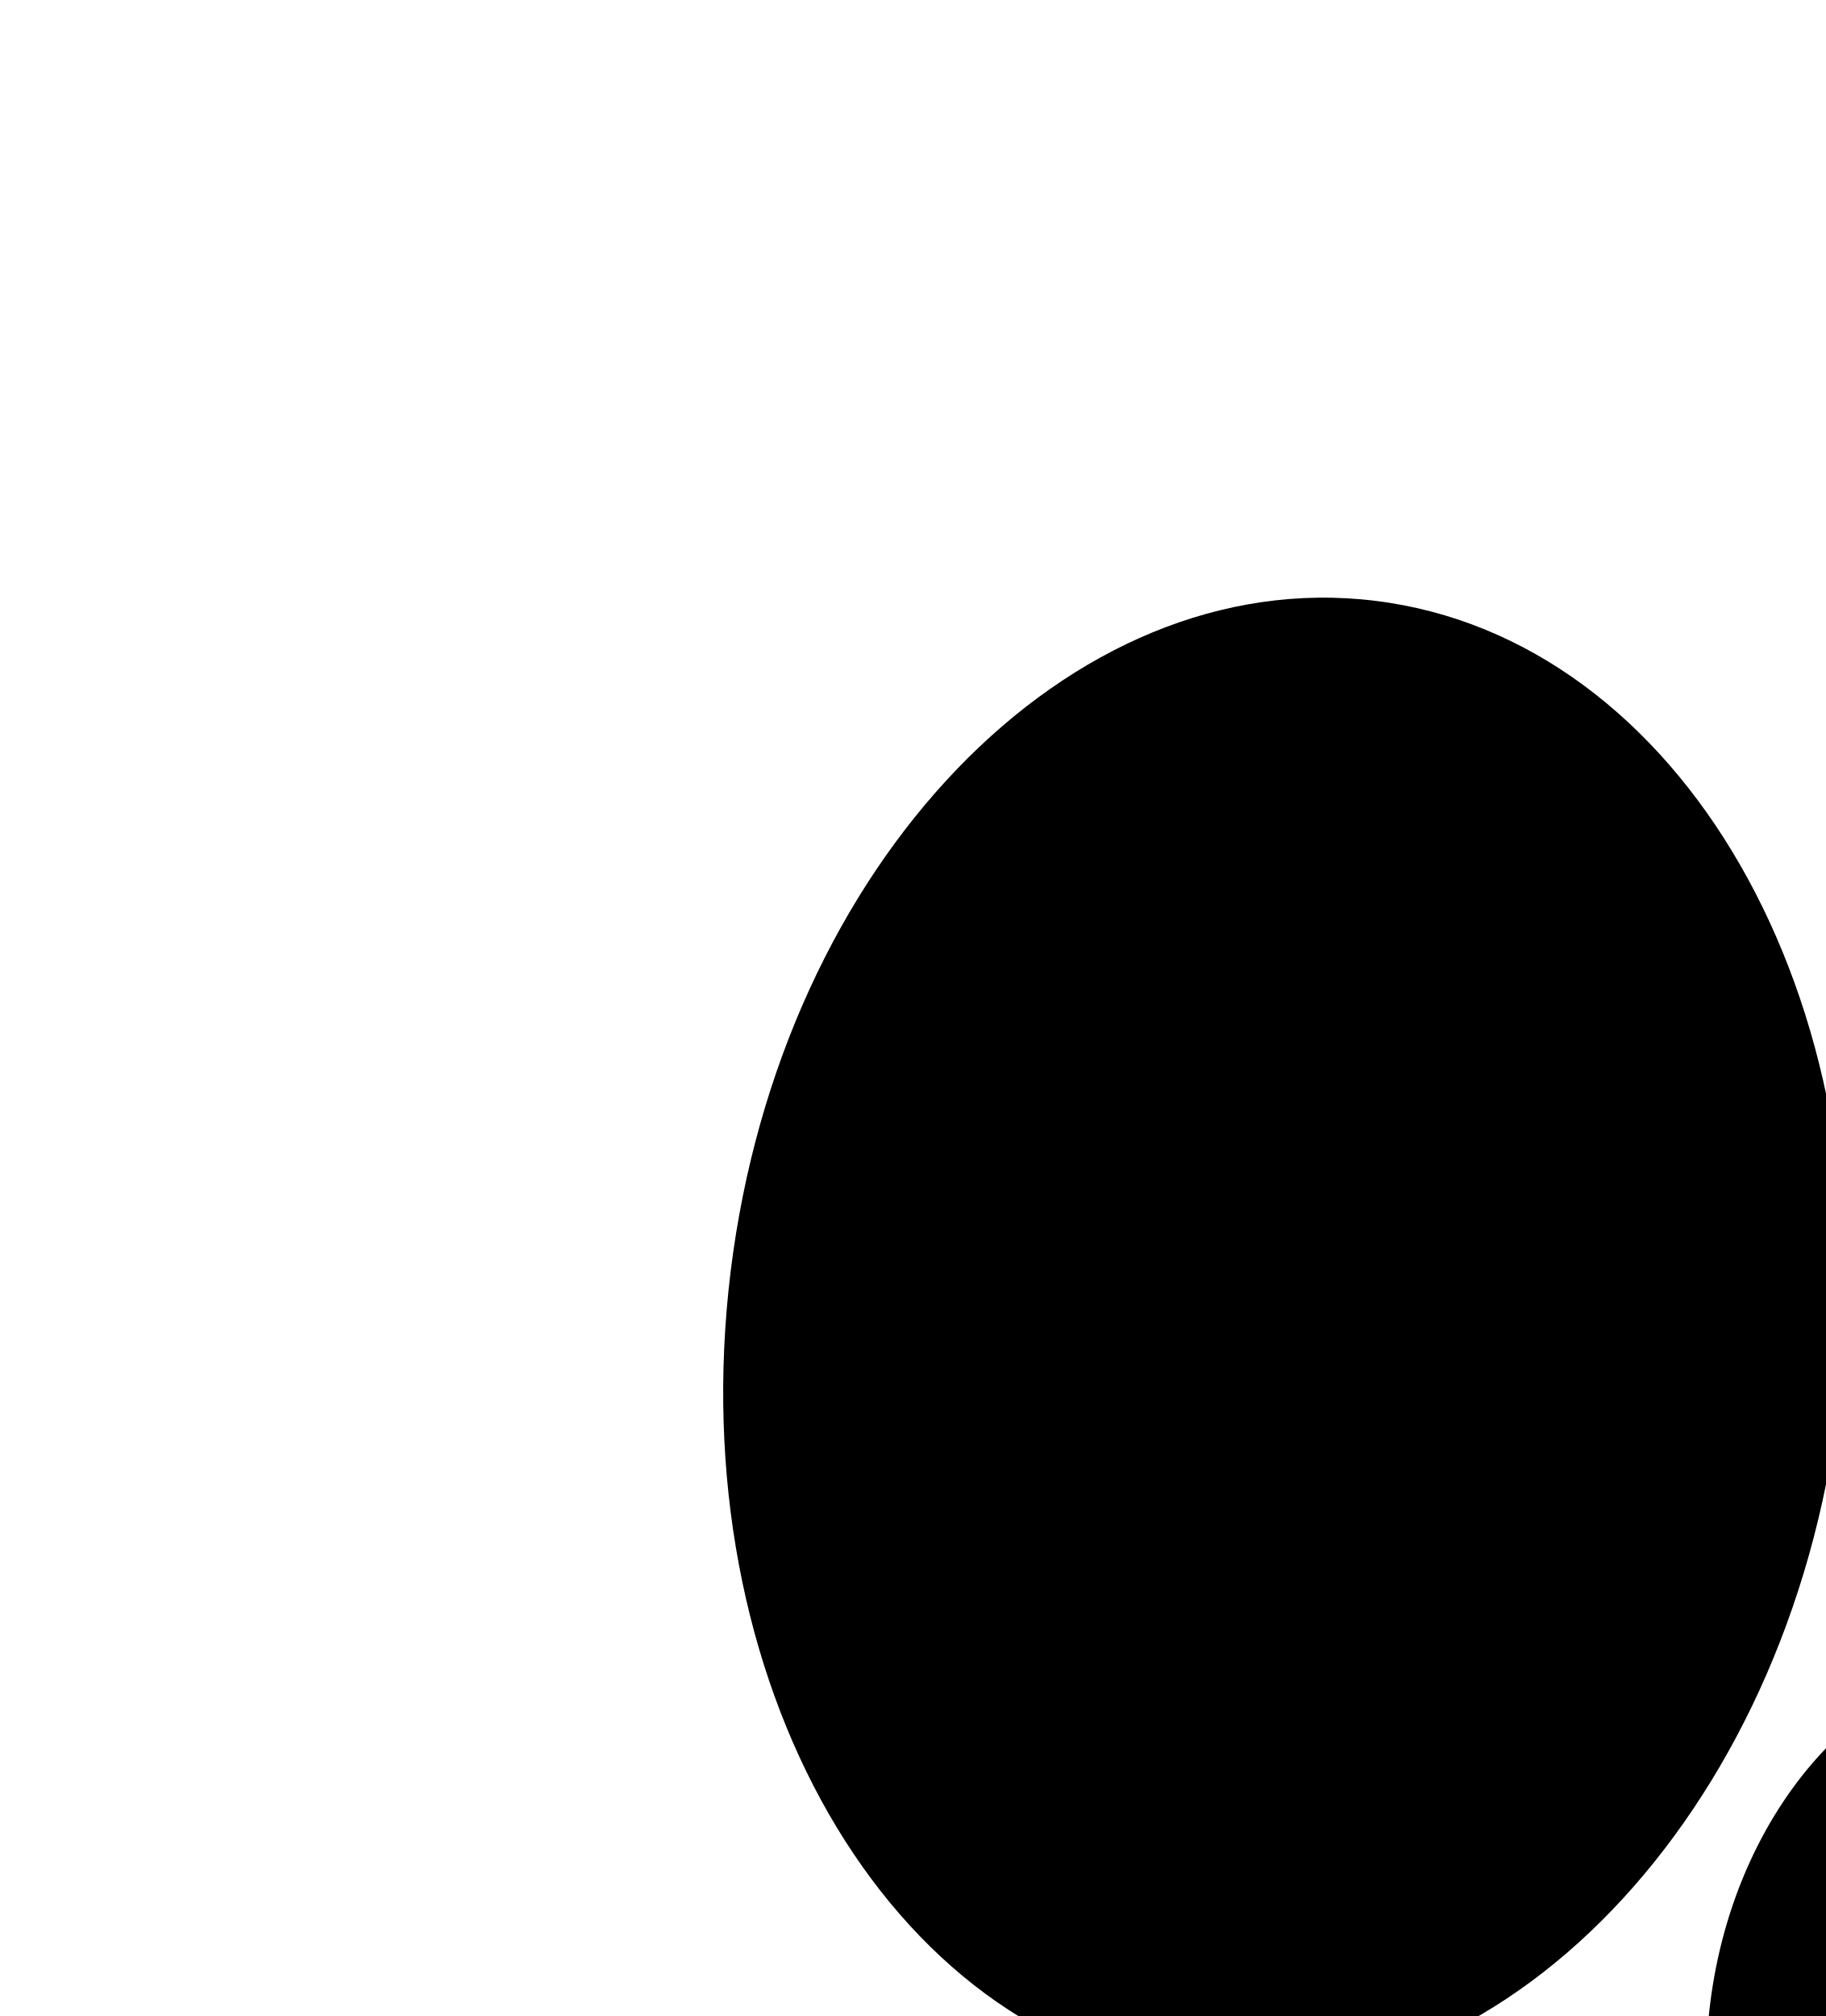
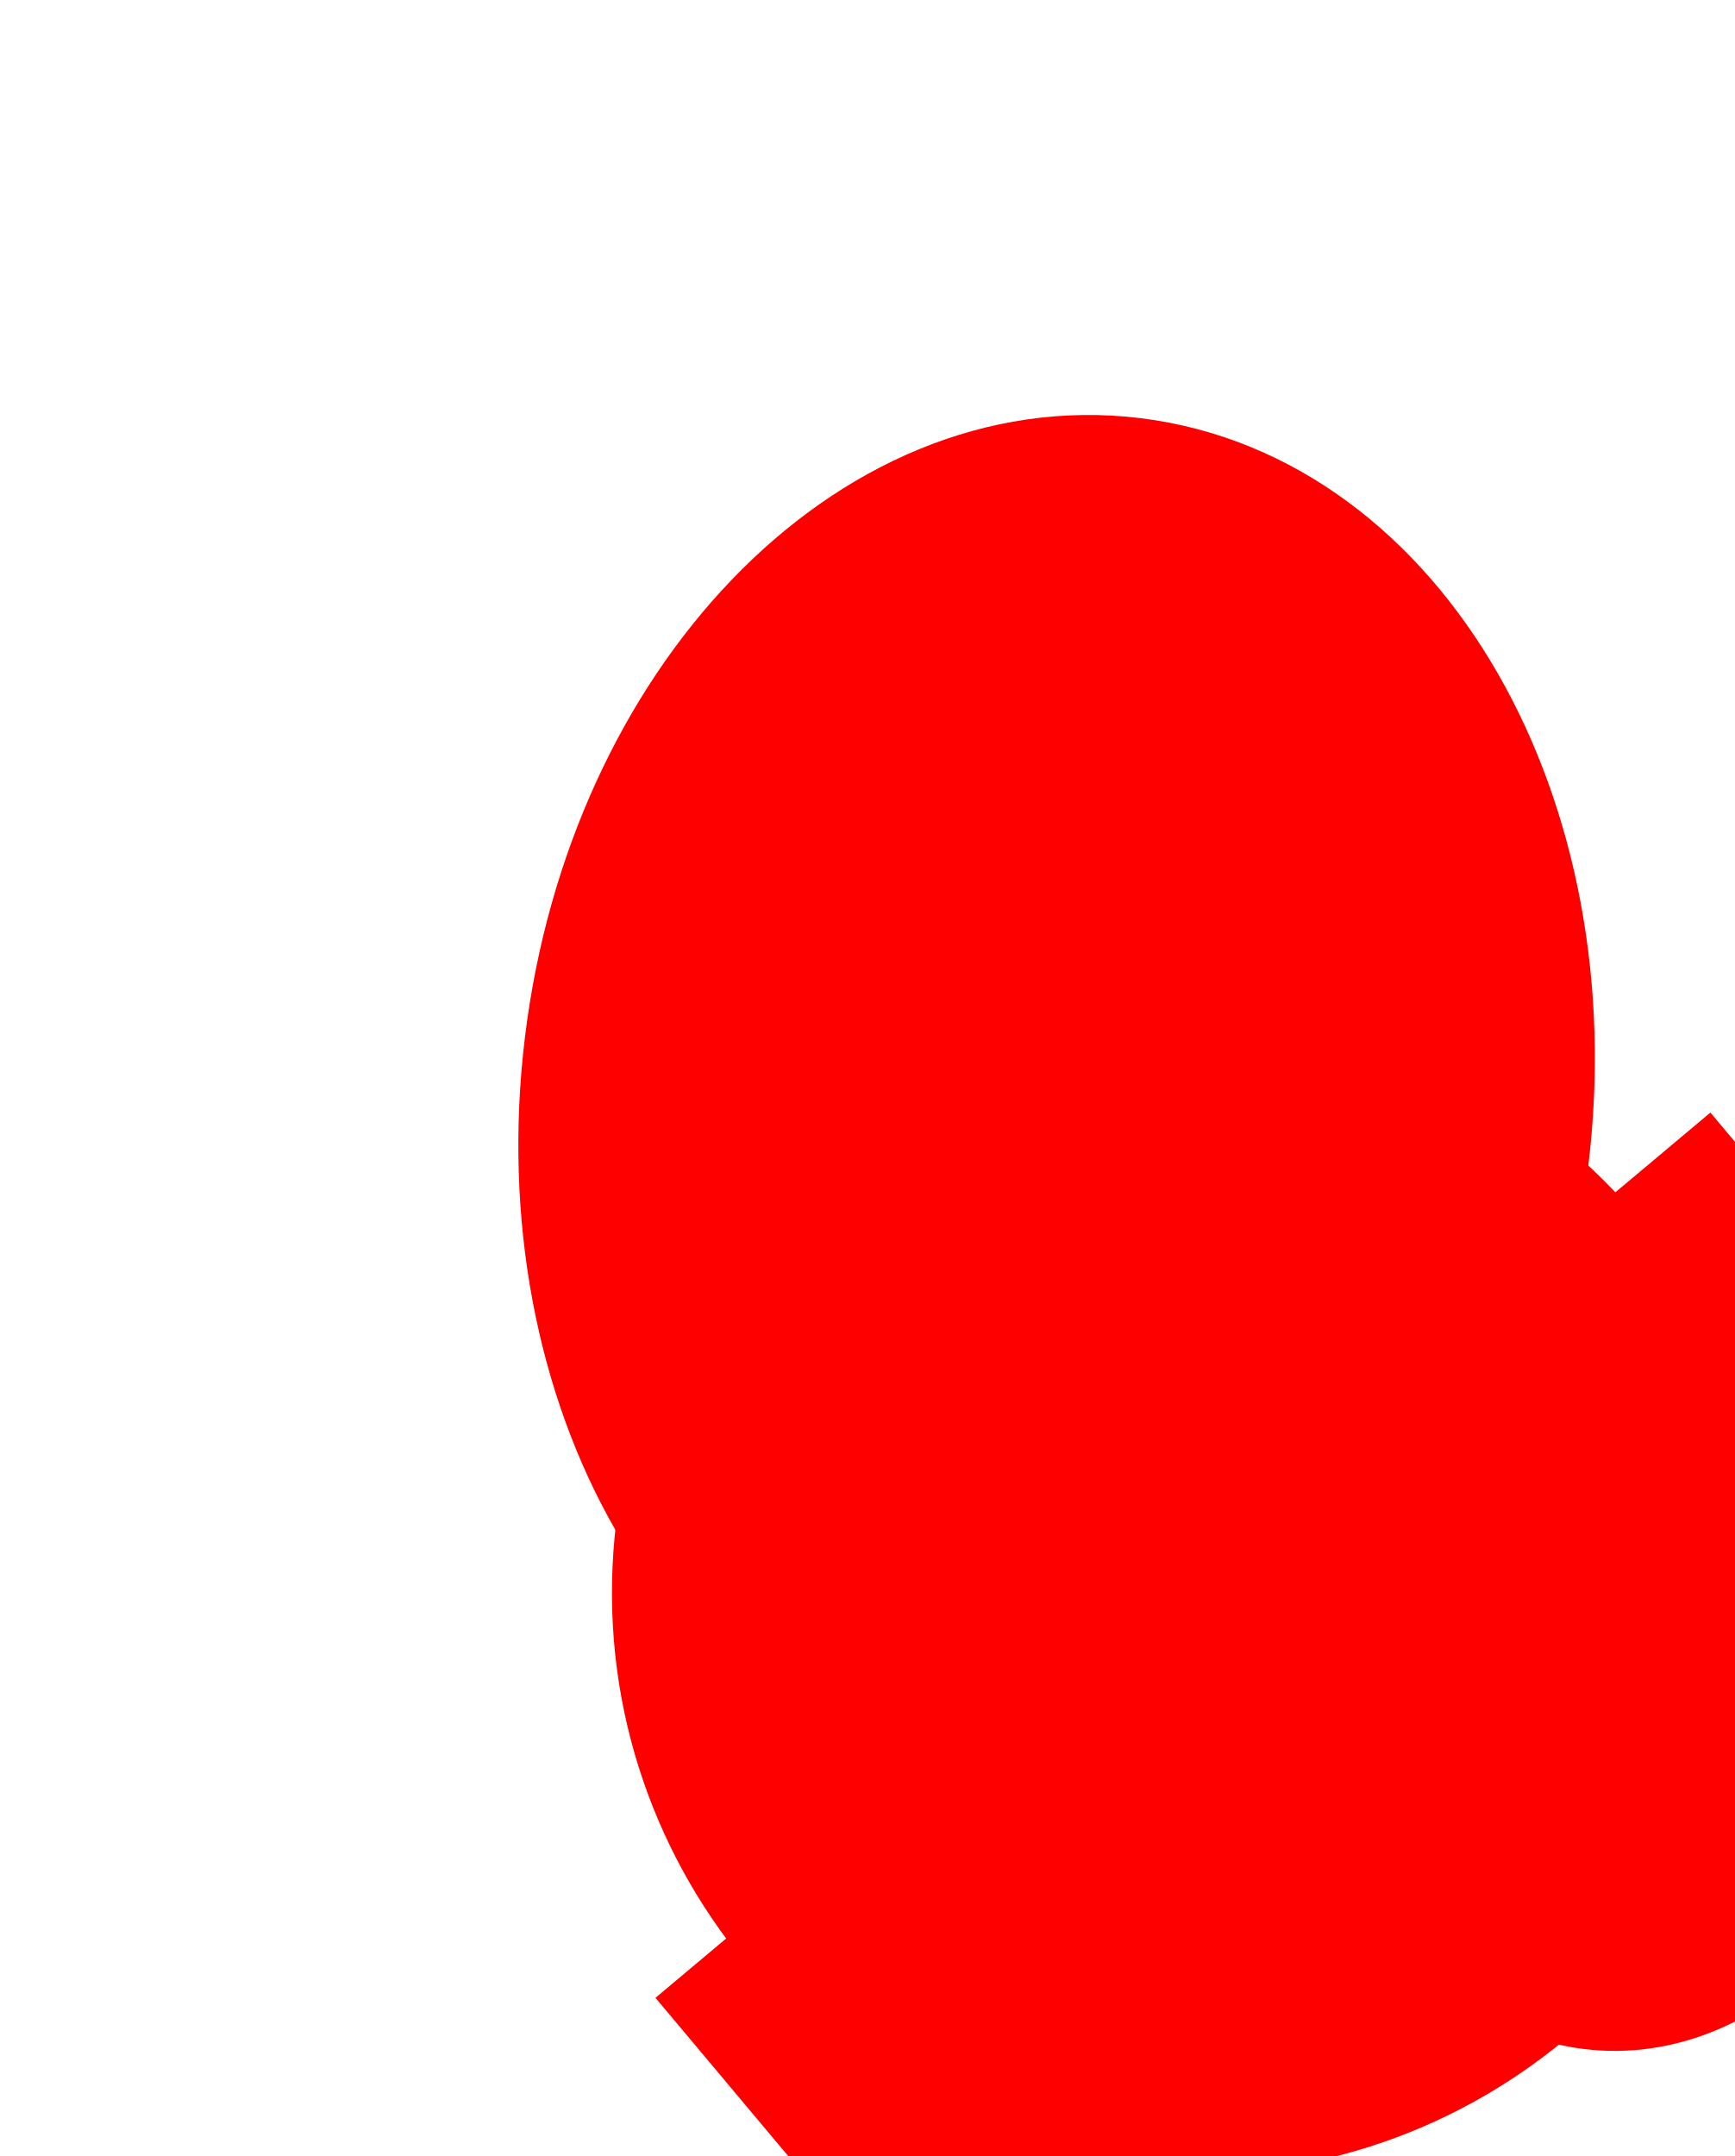
<svg xmlns="http://www.w3.org/2000/svg" version="1.1">
-   <rect x="1" y="2" width="3" height="4" rx="5" ry="6" transform="translate(7 8) rotate(9 10 11)" />
-   <ellipse cx="1" cy="2" rx="3" ry="4" transform="translate(5 6) rotate(7, 8,9)" />
+   <rect x="1" y="2" width="3" height="4" rx="5" ry="6" transform="translate(7 8) rotate(9 10 11)" stroke="#FF0000" fill="rgb(255, 0, 0)" />
+   <ellipse cx="1" cy="2" rx="3" ry="4" transform="translate(5 6) rotate(7, 8,9)" stroke="#FF0000" fill="rgb(255, 0, 0)" />
+   <circle cx="1.1" cy="2.2" r="3.3" transform="rotate(4,5,6),translate(7,8)" stroke="#FF0000" fill="rgb(255, 0, 0)" />
+   <line x1="1" y1="2" x2="3" y2="4" transform="rotate(5,6,7),translate(7,8)" stroke="#FF0000" fill="rgb(255, 0, 0)" stroke-width="9" />
</svg>
